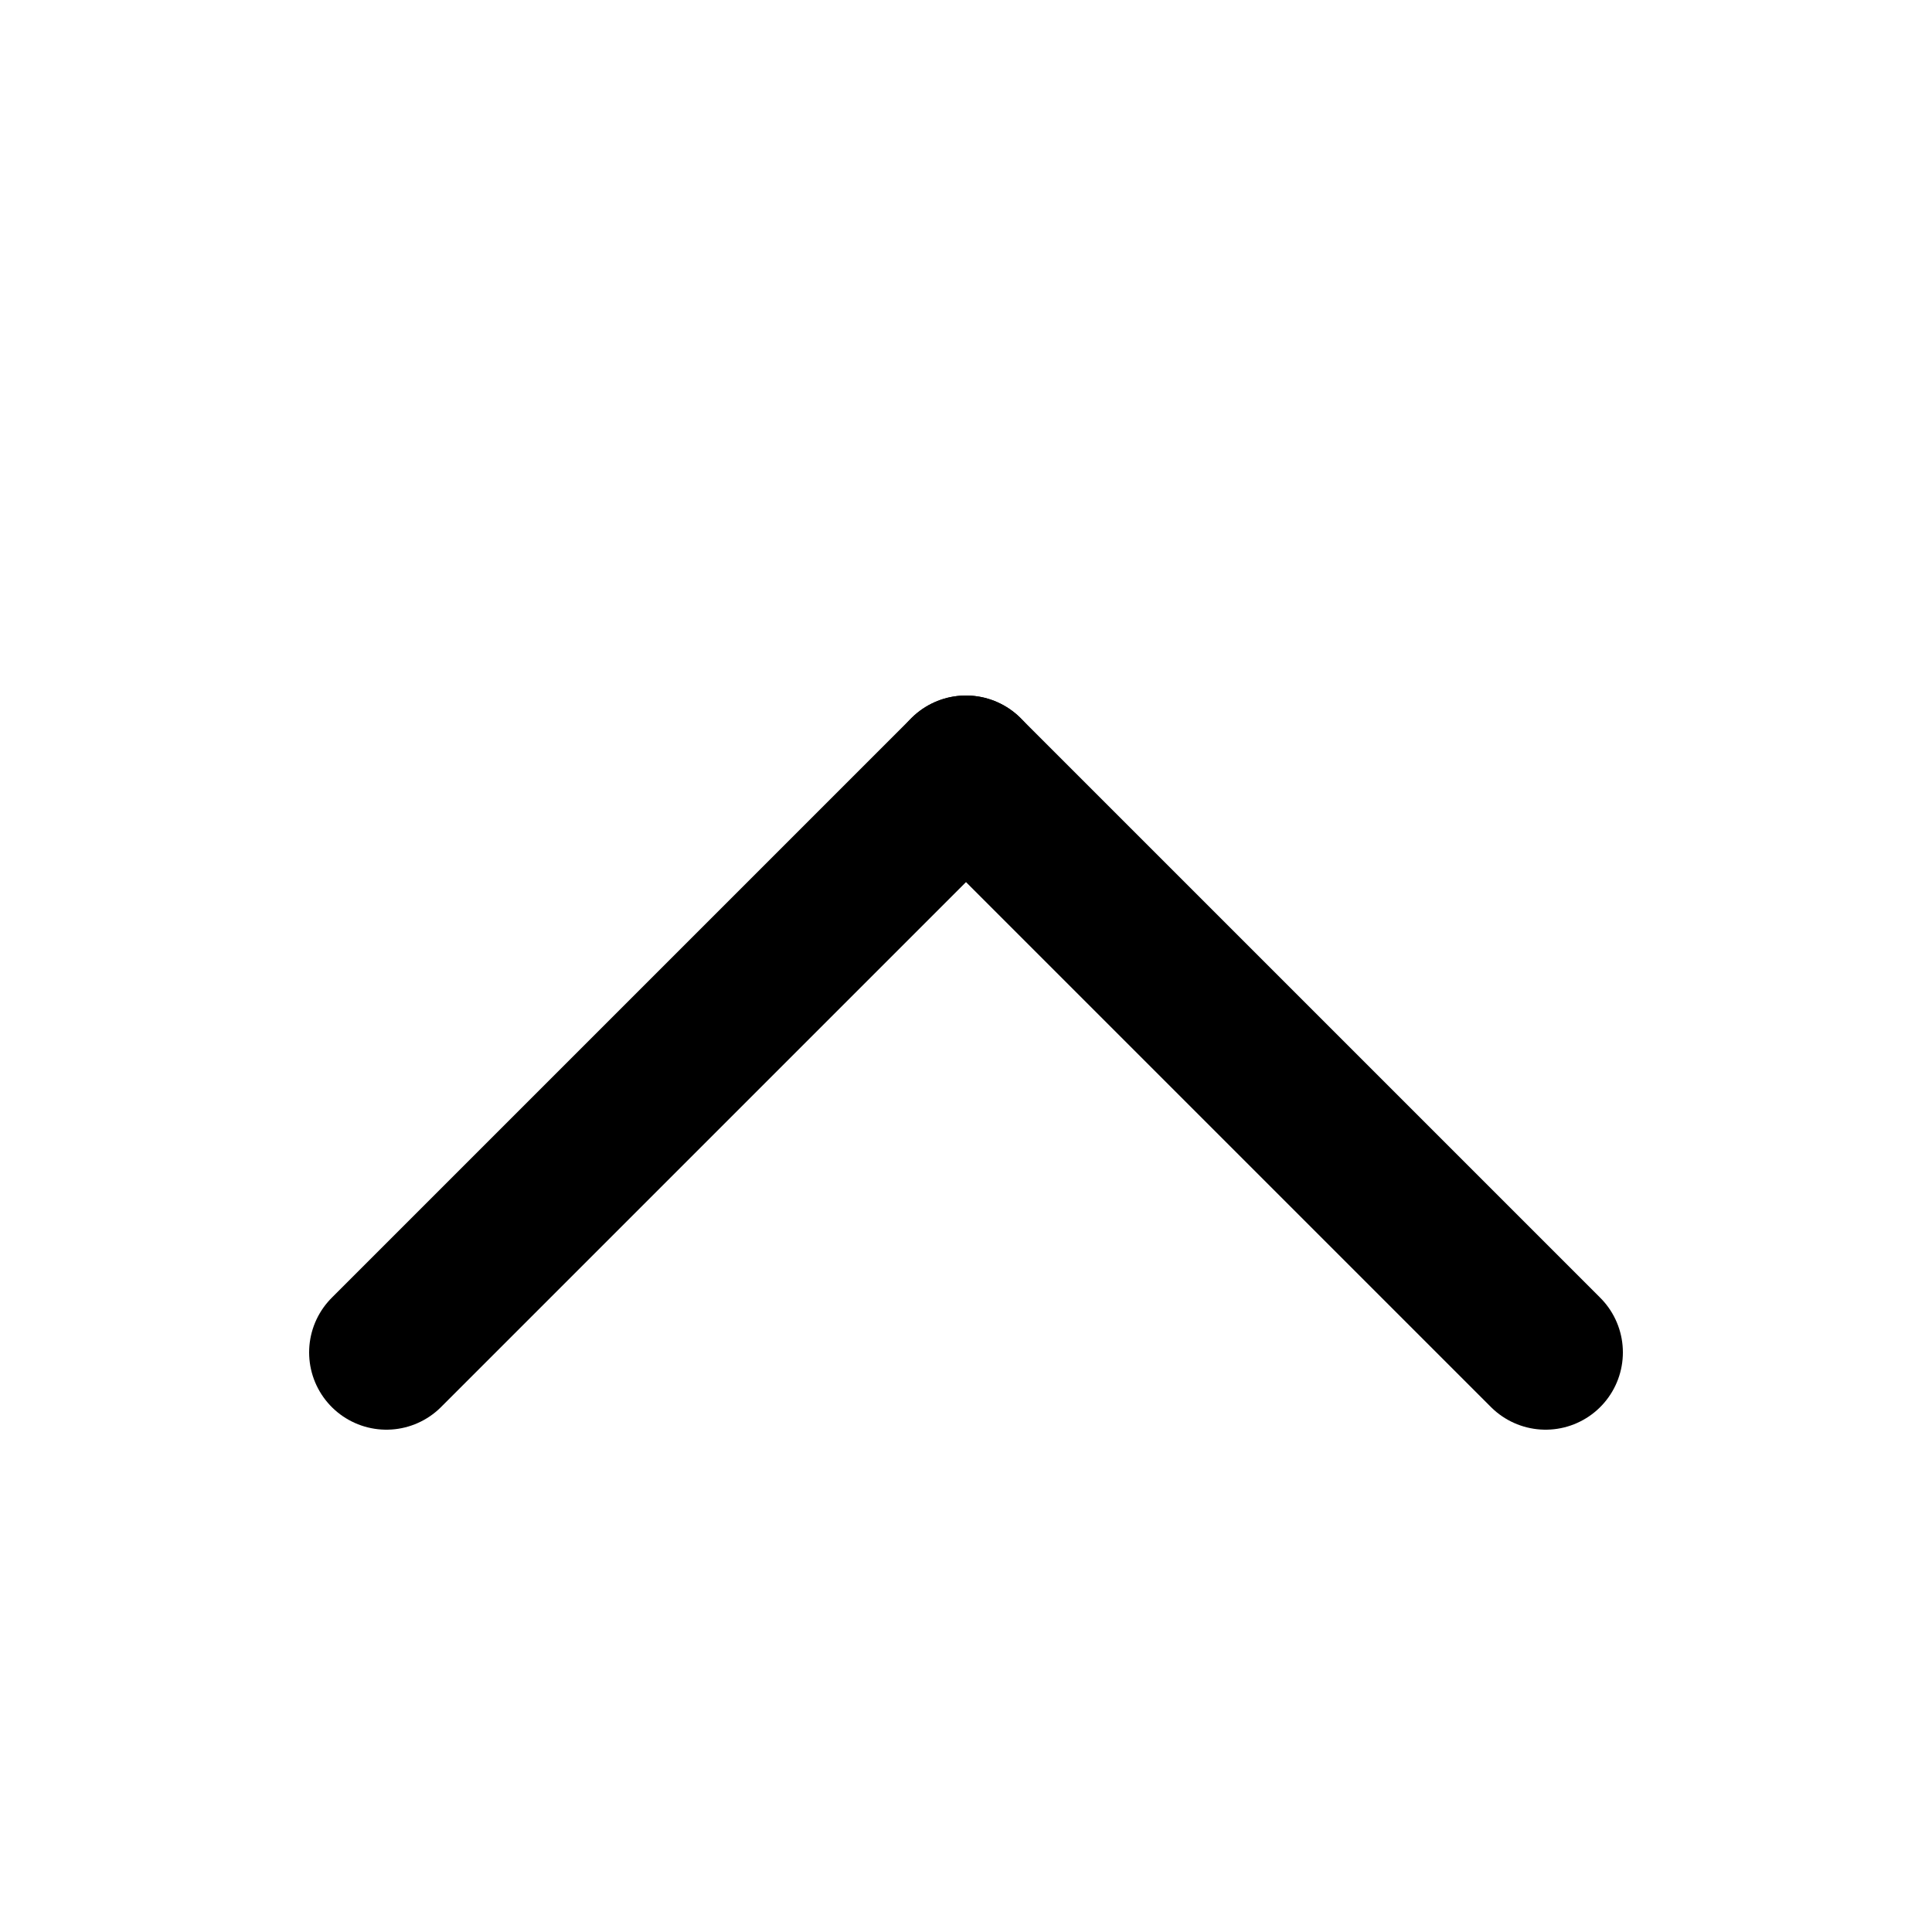
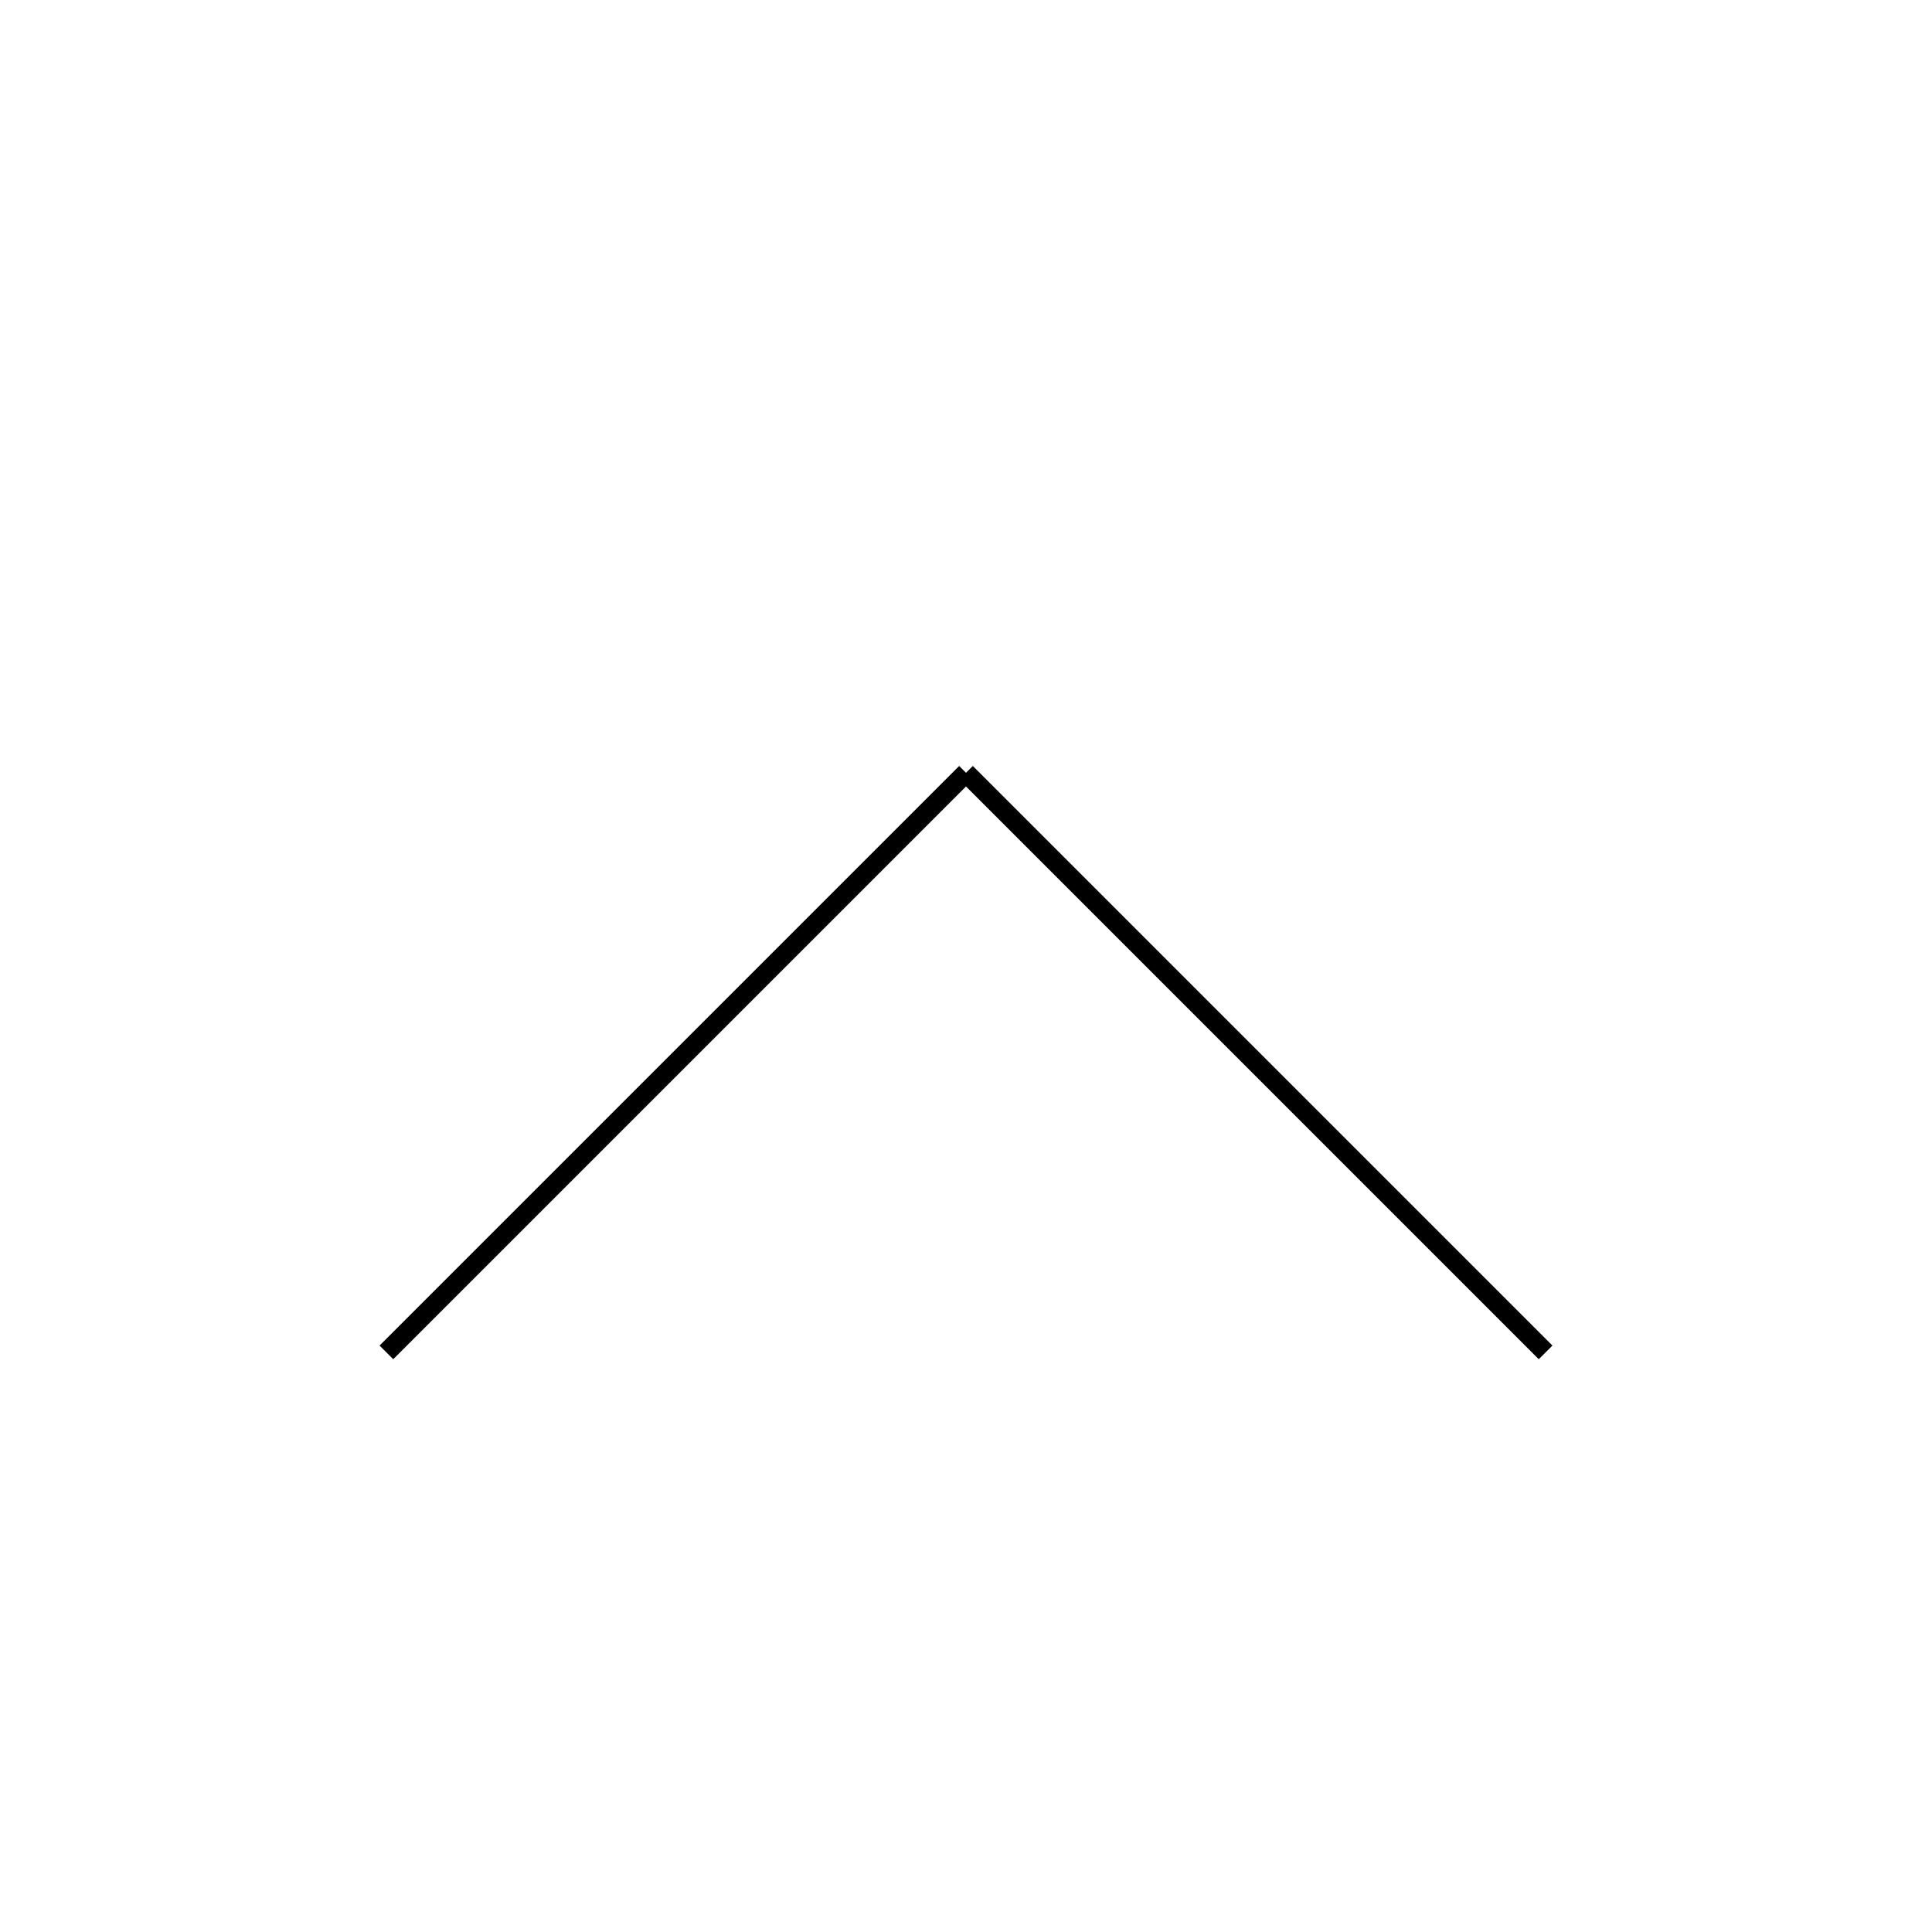
<svg xmlns="http://www.w3.org/2000/svg" width="100" height="100" viewBox="0 0 100 100">
-   <line x1="20" y1="70" x2="50" y2="40" stroke="black" stroke-width="8" stroke-linecap="round" />
-   <line x1="50" y1="40" x2="80" y2="70" stroke="black" stroke-width="8" stroke-linecap="round" />
+   <line x1="20" y1="70" x2="50" y2="40" stroke="black" strokeWidth="8" strokeLinecap="round" />
+   <line x1="50" y1="40" x2="80" y2="70" stroke="black" strokeWidth="8" strokeLinecap="round" />
</svg>
